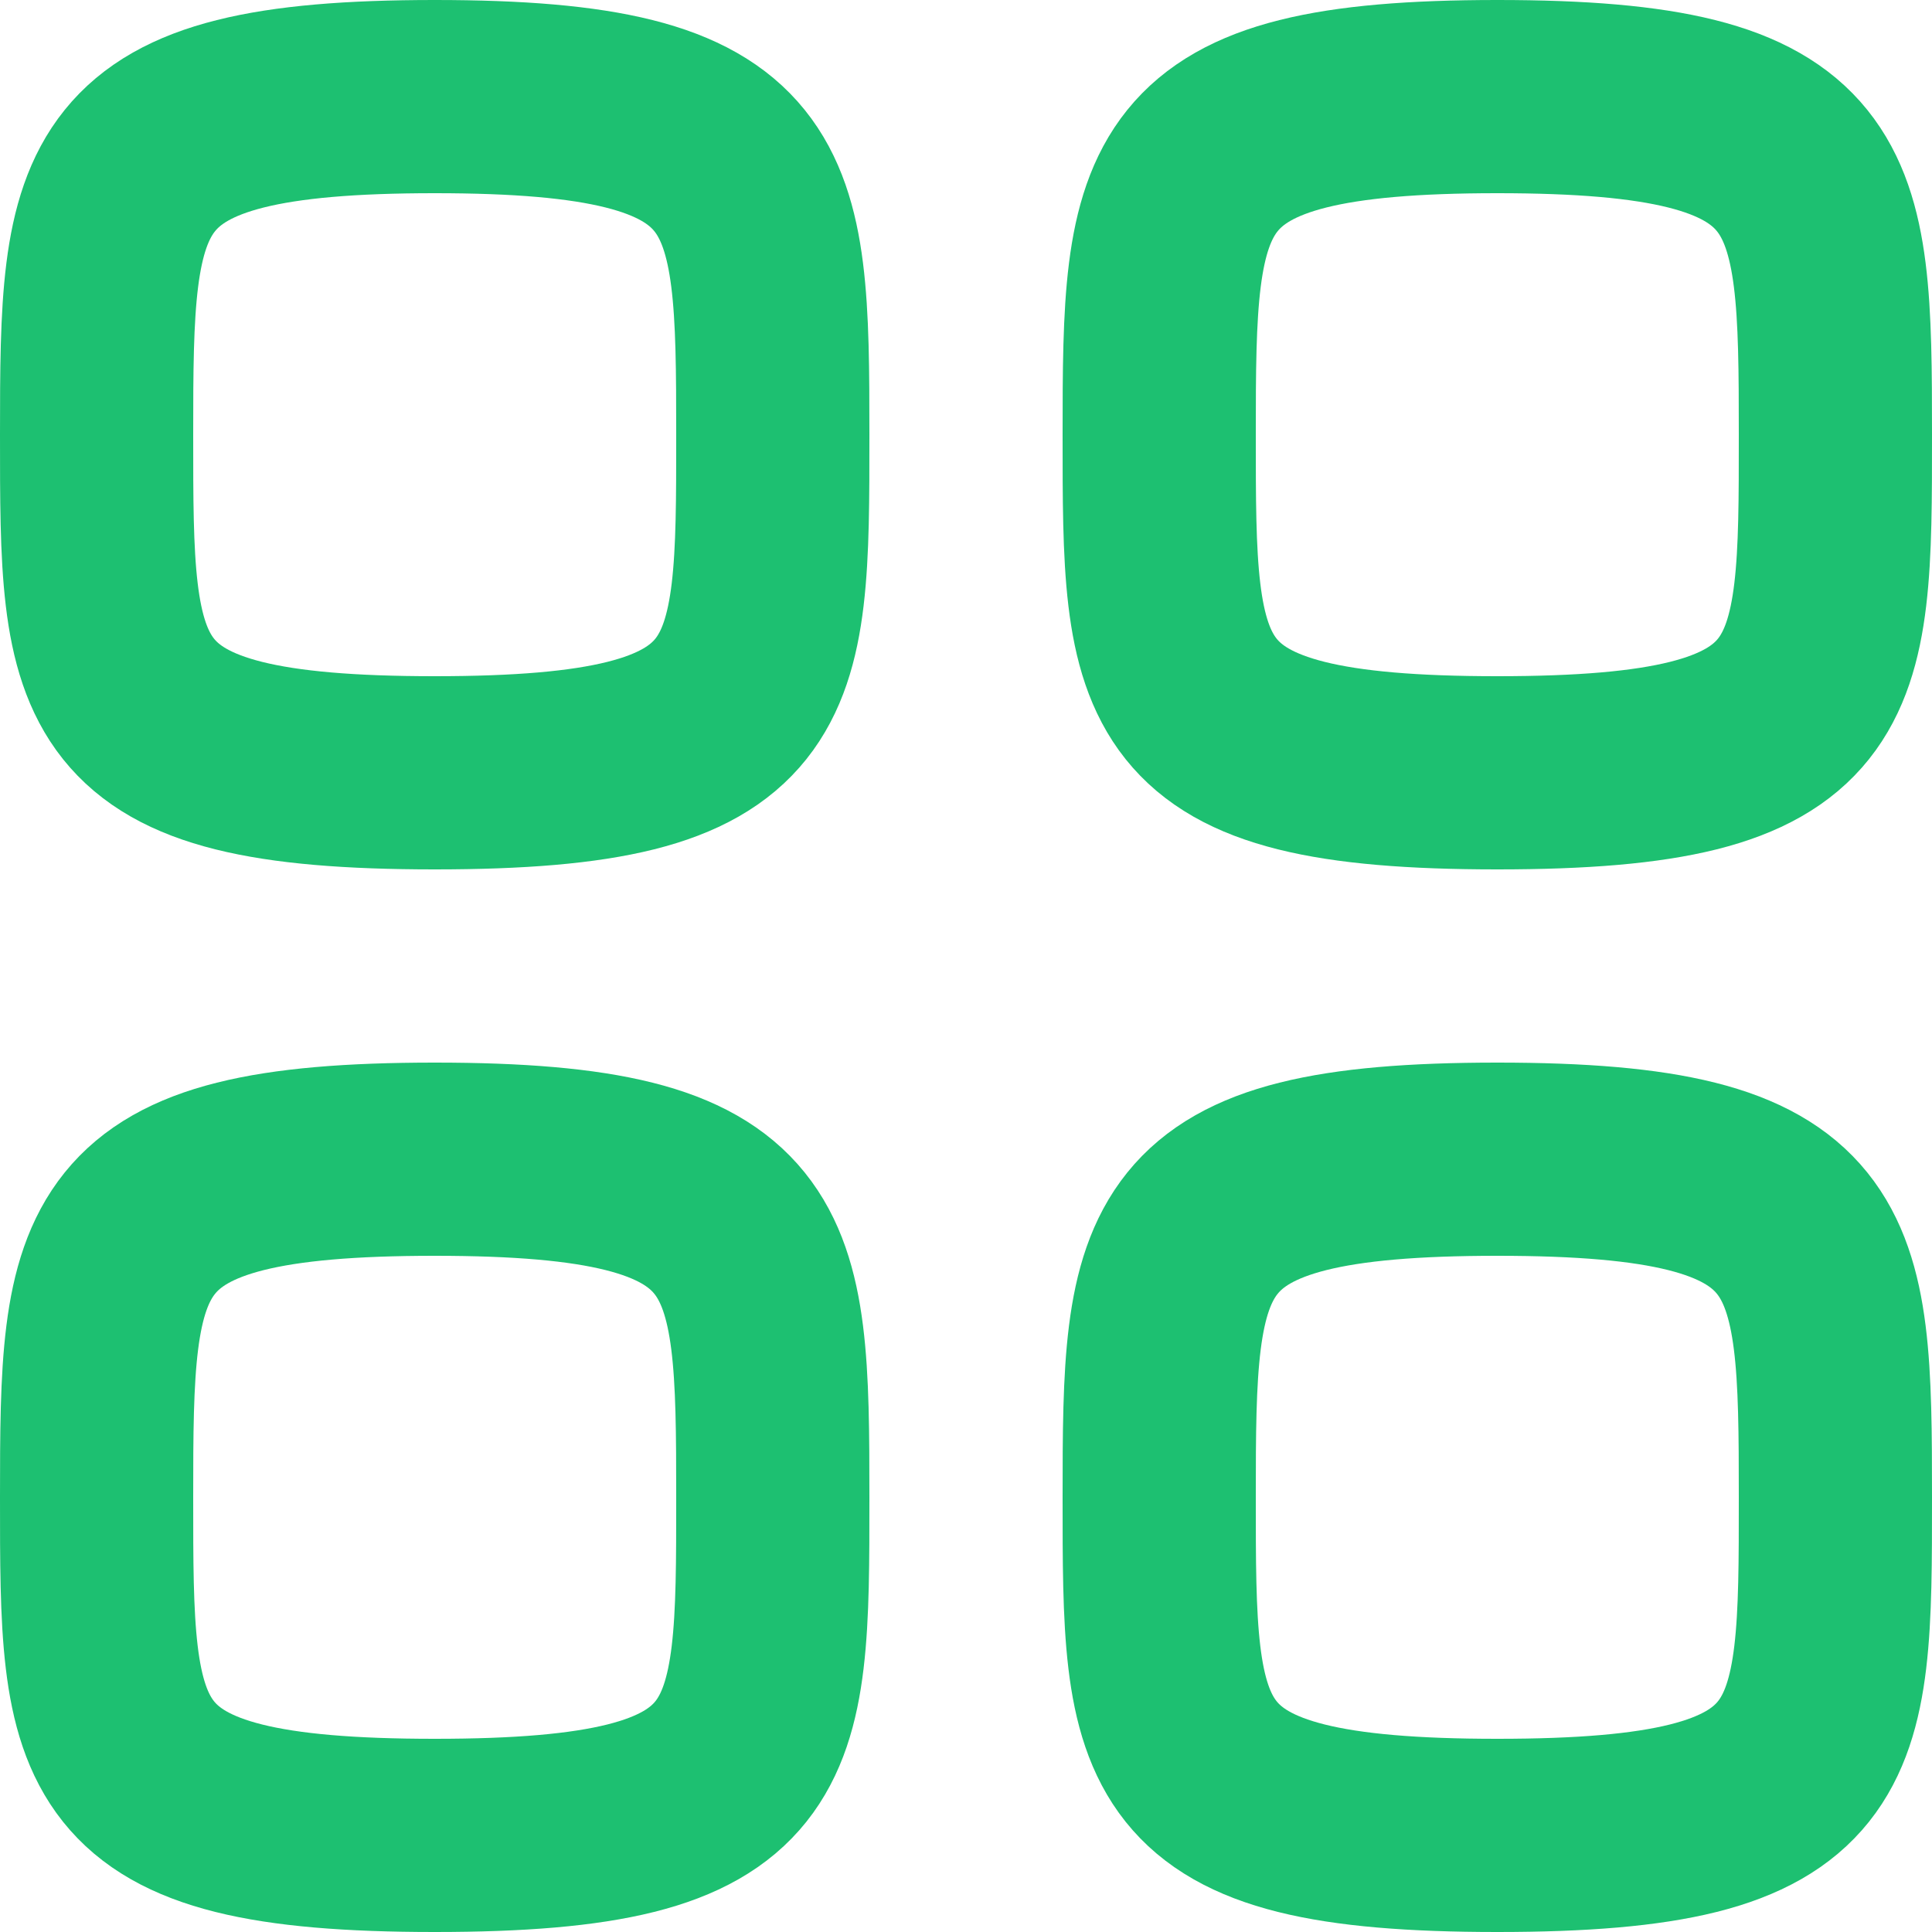
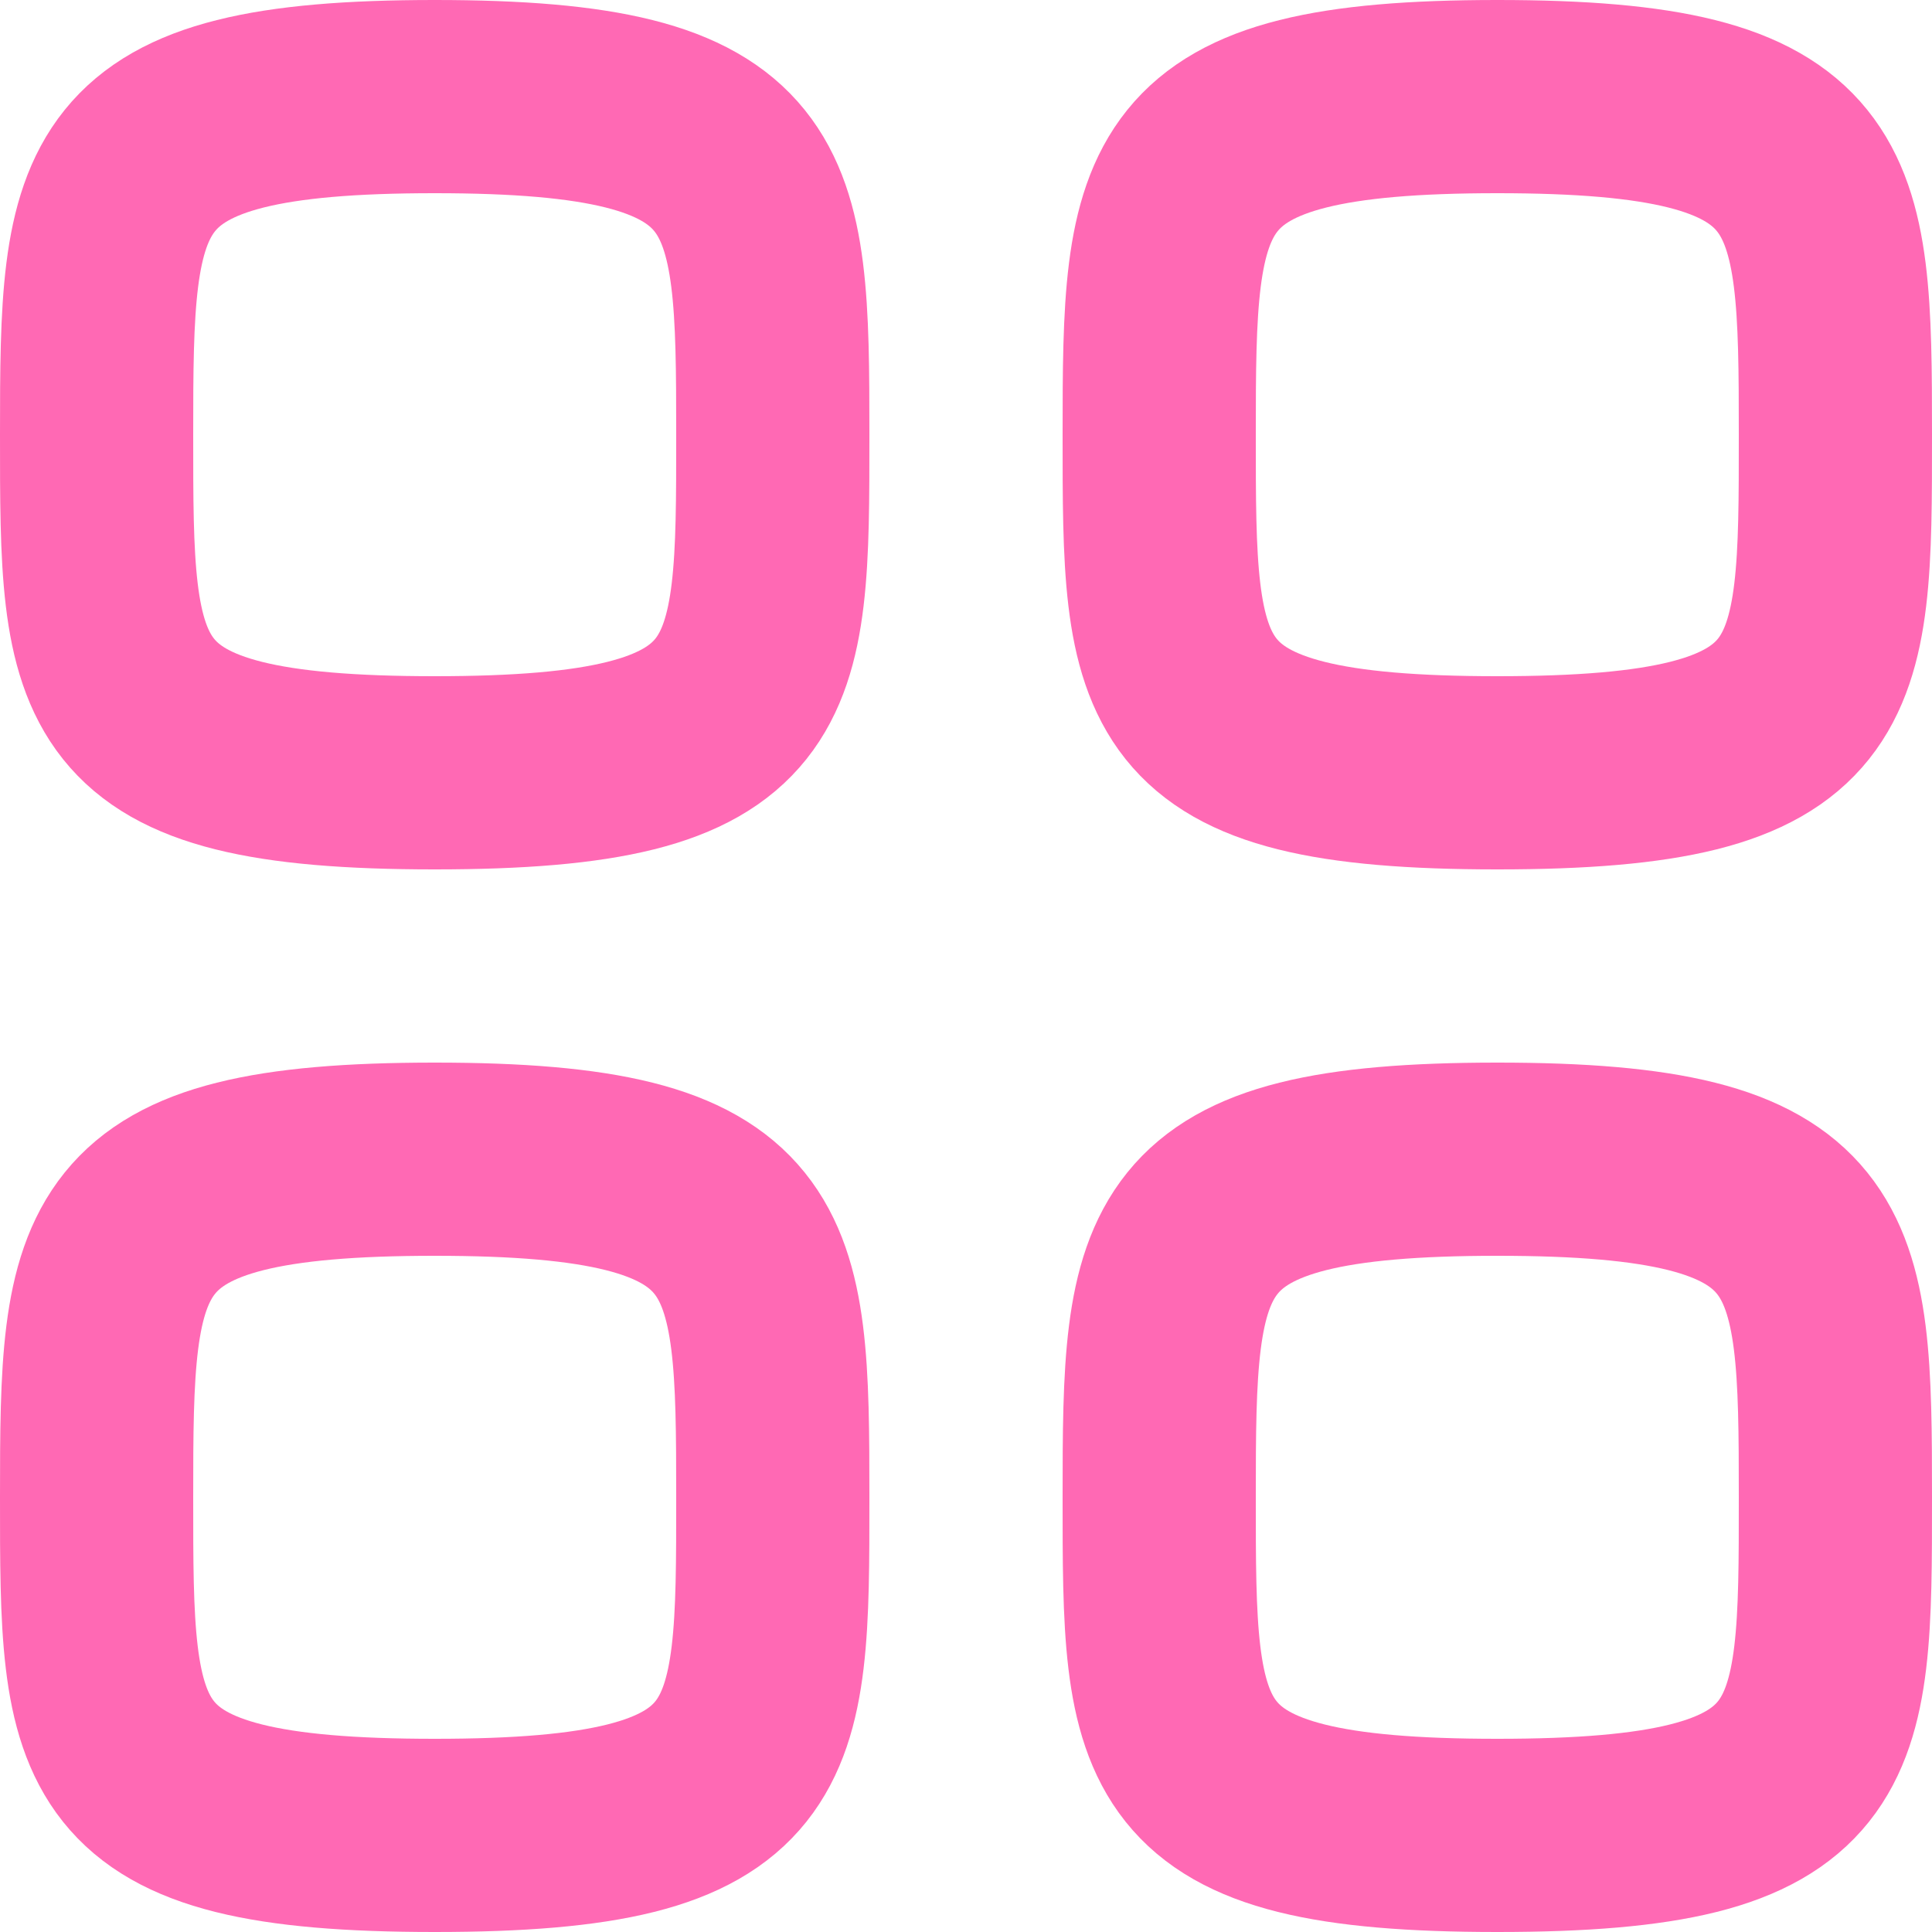
<svg xmlns="http://www.w3.org/2000/svg" width="20" height="20" viewBox="0 0 20 20" fill="none">
-   <path fill-rule="evenodd" clip-rule="evenodd" d="M1 4.5C1 1.875 1.028 1 4.5 1C7.972 1 8 1.875 8 4.5C8 7.125 8.011 8 4.5 8C0.989 8 1 7.125 1 4.5Z" stroke="#1DC071" stroke-width="2" stroke-linecap="round" stroke-linejoin="round" />
-   <path fill-rule="evenodd" clip-rule="evenodd" d="M12 4.5C12 1.875 12.028 1 15.5 1C18.972 1 19 1.875 19 4.5C19 7.125 19.011 8 15.5 8C11.989 8 12 7.125 12 4.5Z" stroke="#1DC071" stroke-width="2" stroke-linecap="round" stroke-linejoin="round" />
-   <path fill-rule="evenodd" clip-rule="evenodd" d="M1 15.5C1 12.875 1.028 12 4.5 12C7.972 12 8 12.875 8 15.5C8 18.125 8.011 19 4.5 19C0.989 19 1 18.125 1 15.5Z" stroke="#1DC071" stroke-width="2" stroke-linecap="round" stroke-linejoin="round" />
-   <path fill-rule="evenodd" clip-rule="evenodd" d="M12 15.5C12 12.875 12.028 12 15.5 12C18.972 12 19 12.875 19 15.5C19 18.125 19.011 19 15.5 19C11.989 19 12 18.125 12 15.5Z" stroke="#1DC071" stroke-width="2" stroke-linecap="round" stroke-linejoin="round" />
+   <path fill-rule="evenodd" clip-rule="evenodd" d="M1 4.5C1 1.875 1.028 1 4.5 1C7.972 1 8 1.875 8 4.5C8 7.125 8.011 8 4.5 8C0.989 8 1 7.125 1 4.5Z" stroke="#FF69B4" stroke-width="2" stroke-linecap="round" stroke-linejoin="round" />
+   <path fill-rule="evenodd" clip-rule="evenodd" d="M12 4.5C12 1.875 12.028 1 15.5 1C18.972 1 19 1.875 19 4.5C19 7.125 19.011 8 15.5 8C11.989 8 12 7.125 12 4.5Z" stroke="#FF69B4" stroke-width="2" stroke-linecap="round" stroke-linejoin="round" />
+   <path fill-rule="evenodd" clip-rule="evenodd" d="M1 15.5C1 12.875 1.028 12 4.5 12C7.972 12 8 12.875 8 15.5C8 18.125 8.011 19 4.5 19C0.989 19 1 18.125 1 15.5Z" stroke="#FF69B4" stroke-width="2" stroke-linecap="round" stroke-linejoin="round" />
+   <path fill-rule="evenodd" clip-rule="evenodd" d="M12 15.5C12 12.875 12.028 12 15.5 12C18.972 12 19 12.875 19 15.5C19 18.125 19.011 19 15.5 19C11.989 19 12 18.125 12 15.5Z" stroke="#FF69B4" stroke-width="2" stroke-linecap="round" stroke-linejoin="round" />
</svg>
